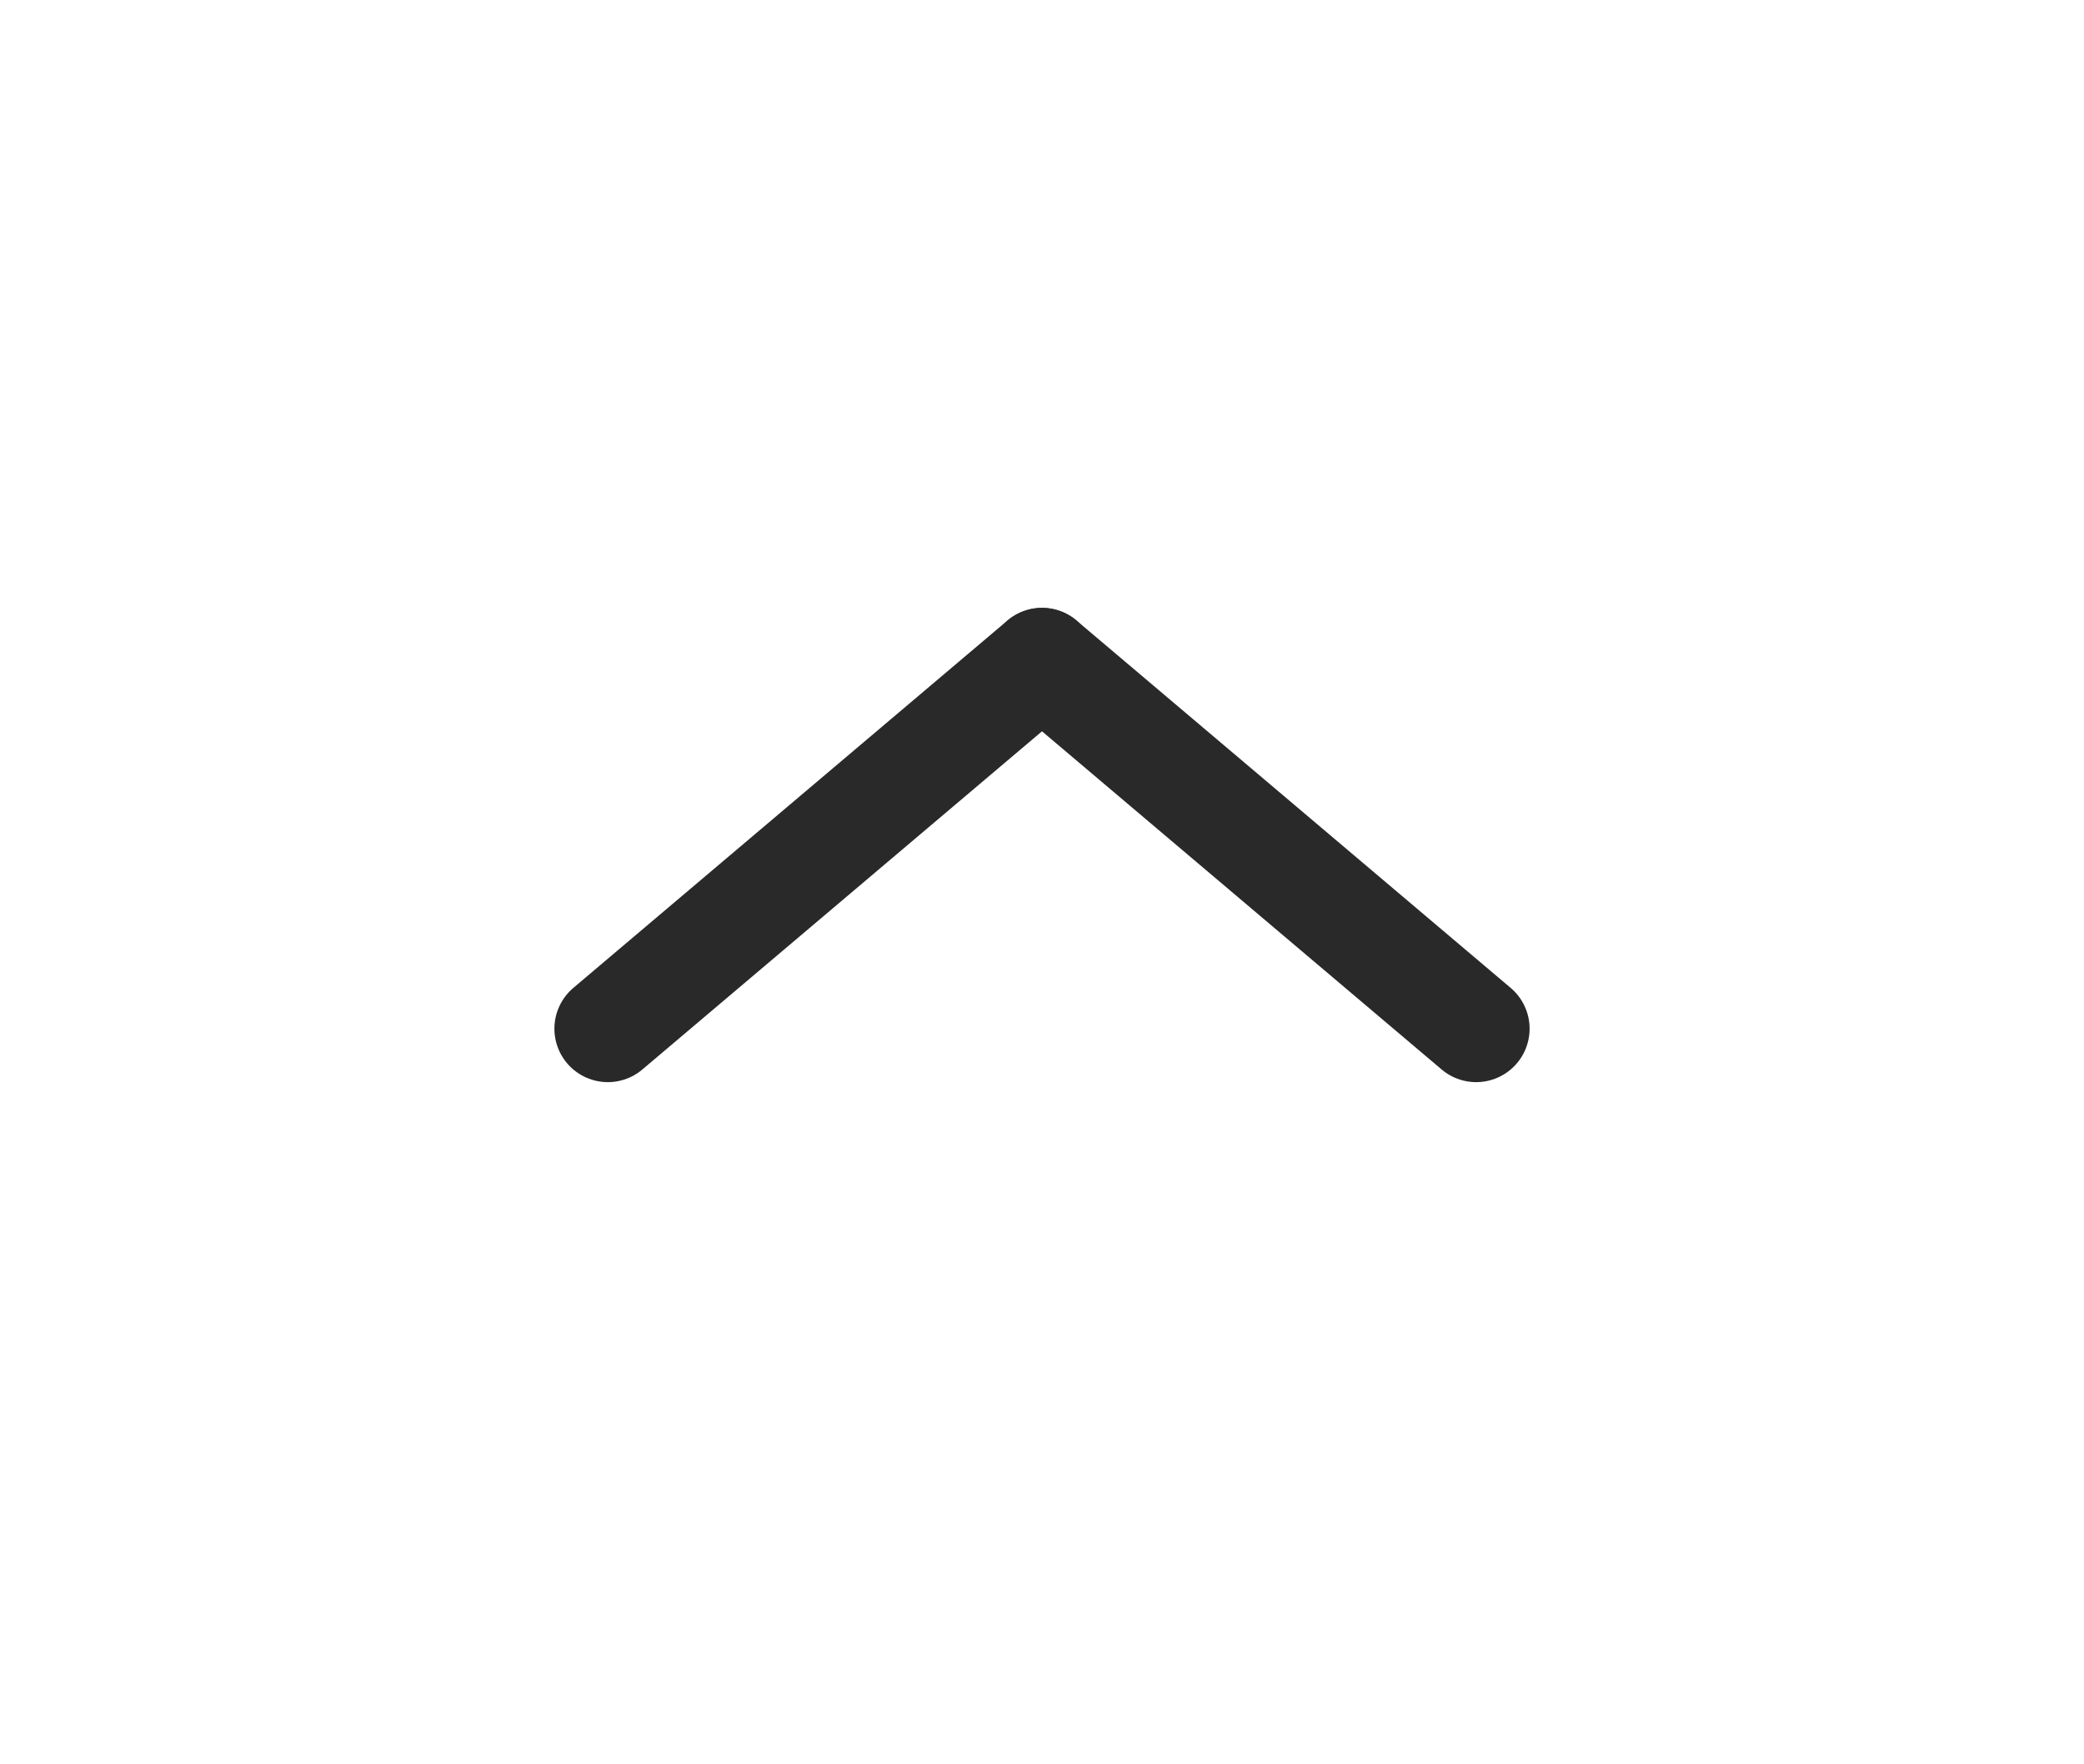
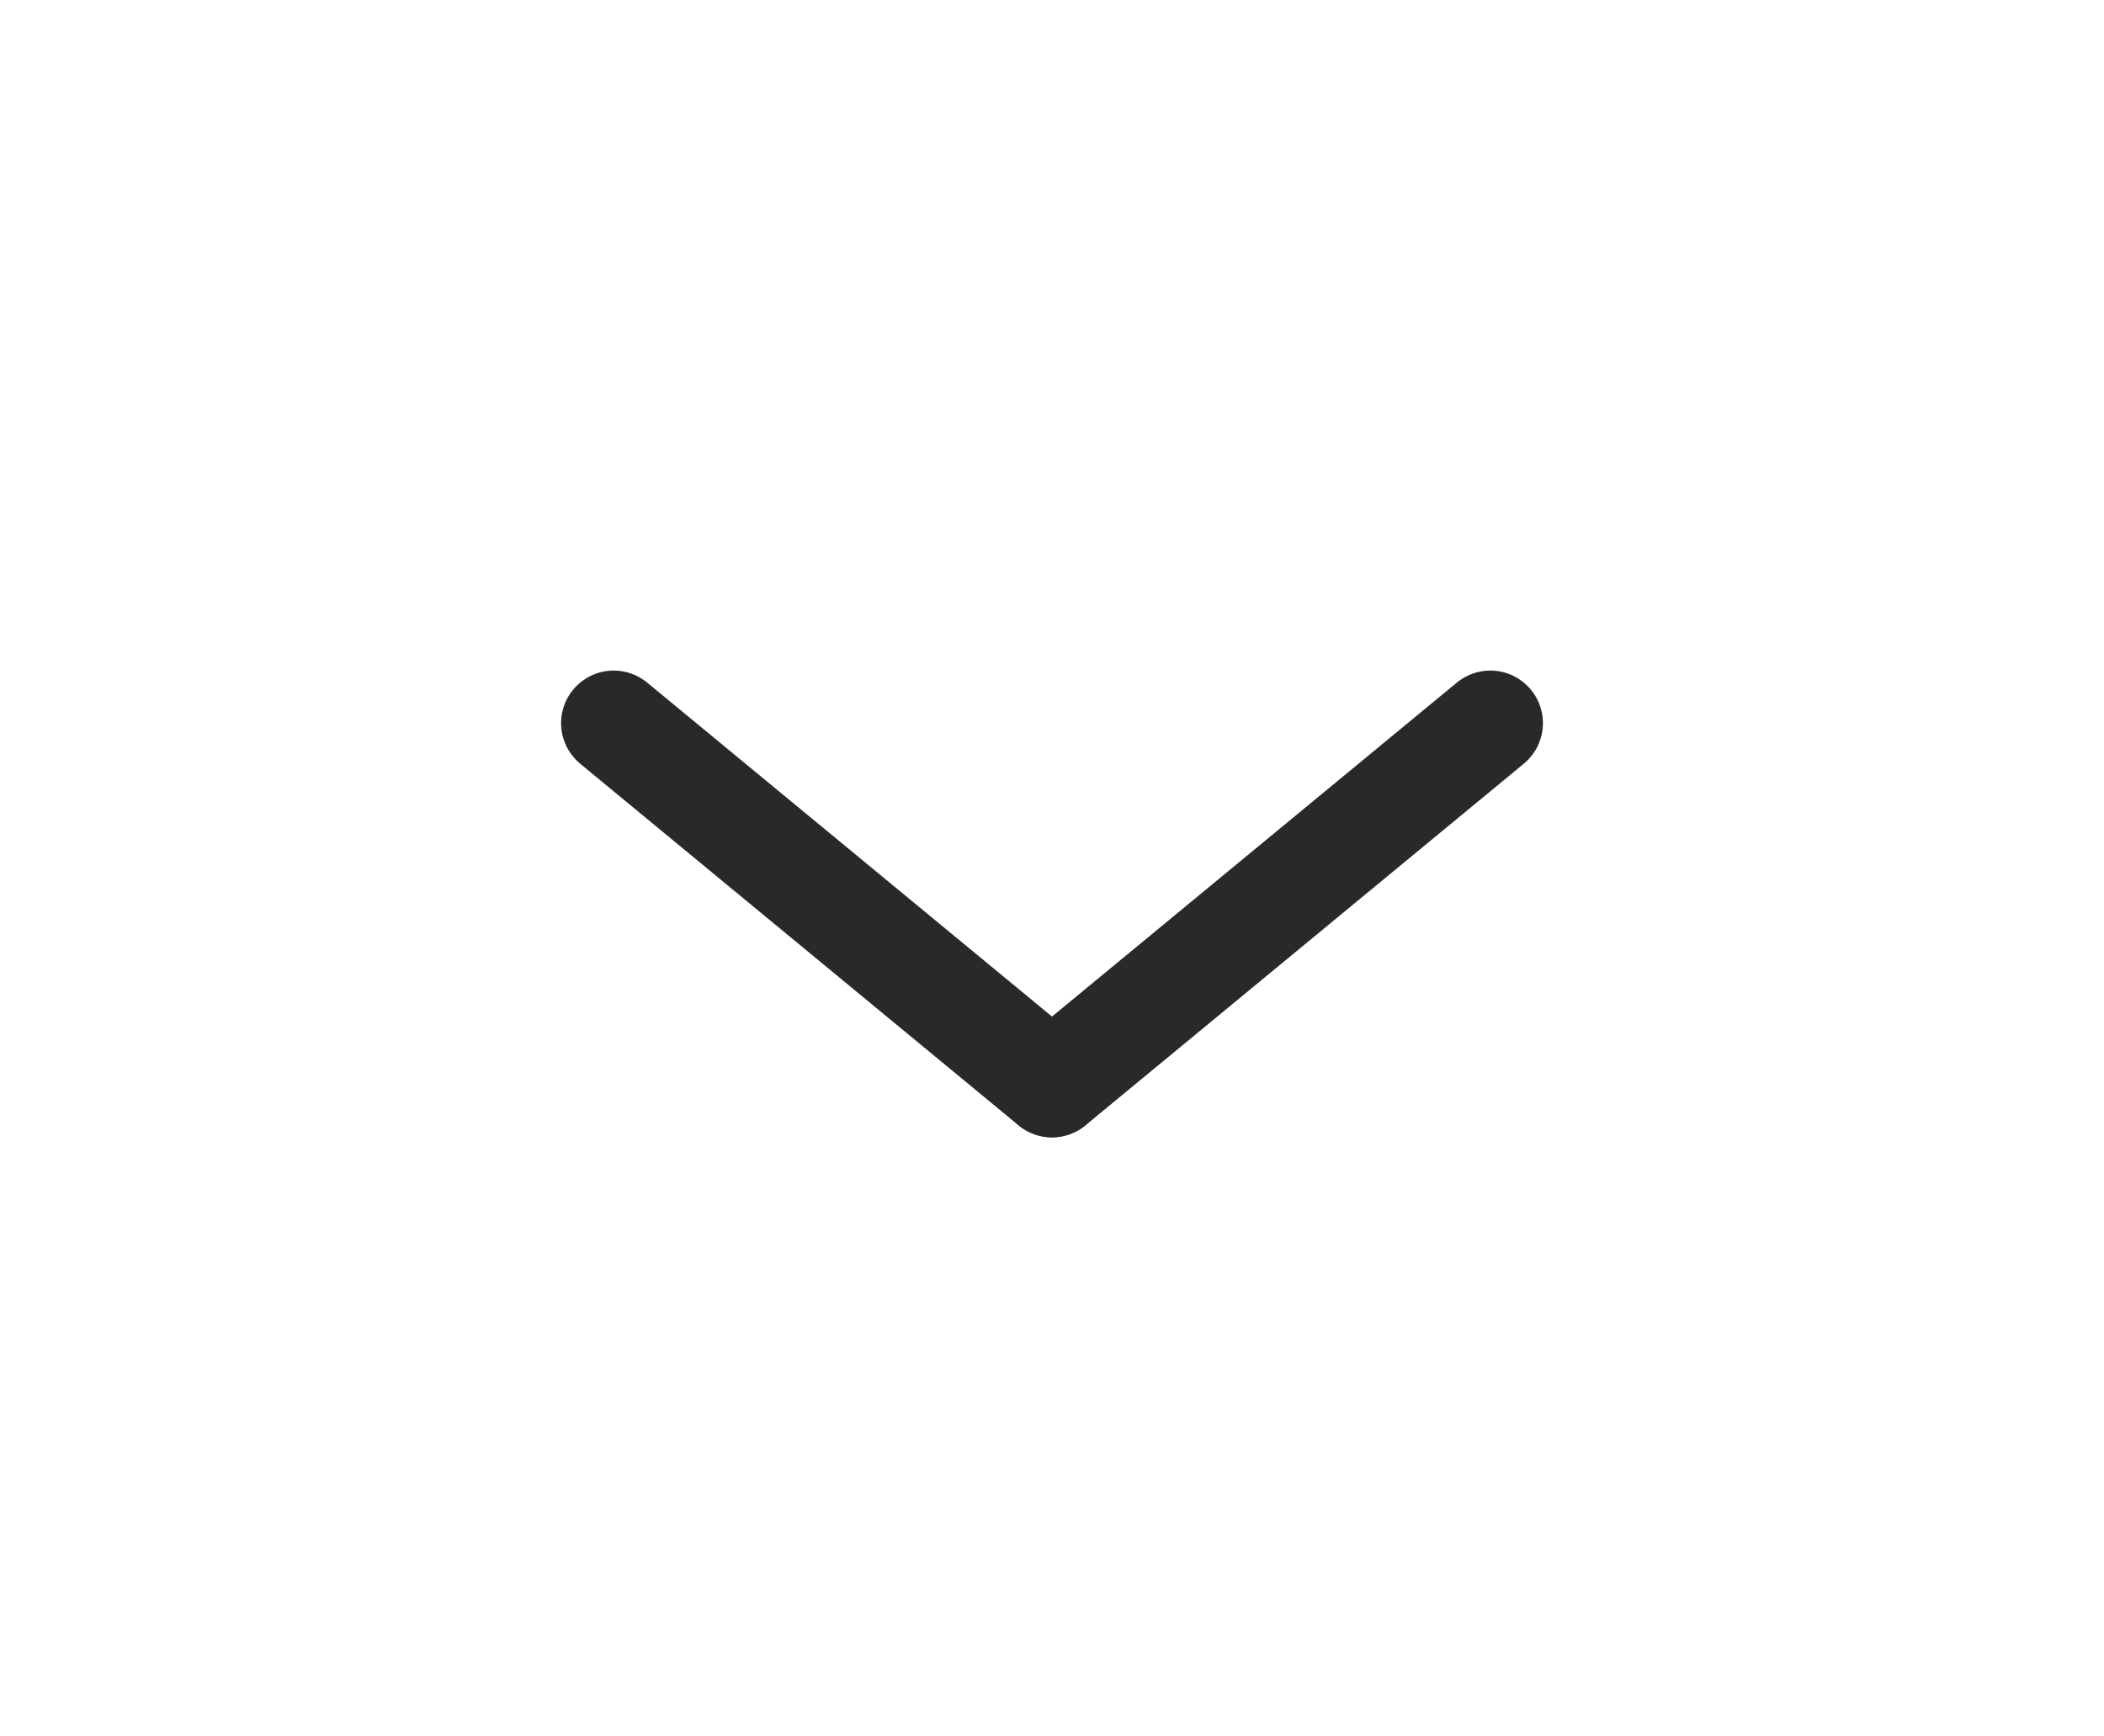
- <svg xmlns="http://www.w3.org/2000/svg" width="39" height="33" viewBox="0 0 39 33" fill="none">
-   <path d="M27.625 19.25L19.5 12.375" stroke="#292929" stroke-width="2" stroke-linecap="round" stroke-linejoin="round" />
-   <path d="M19.5 12.375L11.375 19.25" stroke="#292929" stroke-width="2" stroke-linecap="round" stroke-linejoin="round" />
+ <svg xmlns="http://www.w3.org/2000/svg" width="40" height="33" viewBox="0 0 40 33" fill="none">
+   <path d="M11.667 13.75L20 20.625" stroke="#292929" stroke-width="2" stroke-linecap="round" stroke-linejoin="round" />
+   <path d="M20 20.625L28.333 13.75" stroke="#292929" stroke-width="2" stroke-linecap="round" stroke-linejoin="round" />
</svg>
